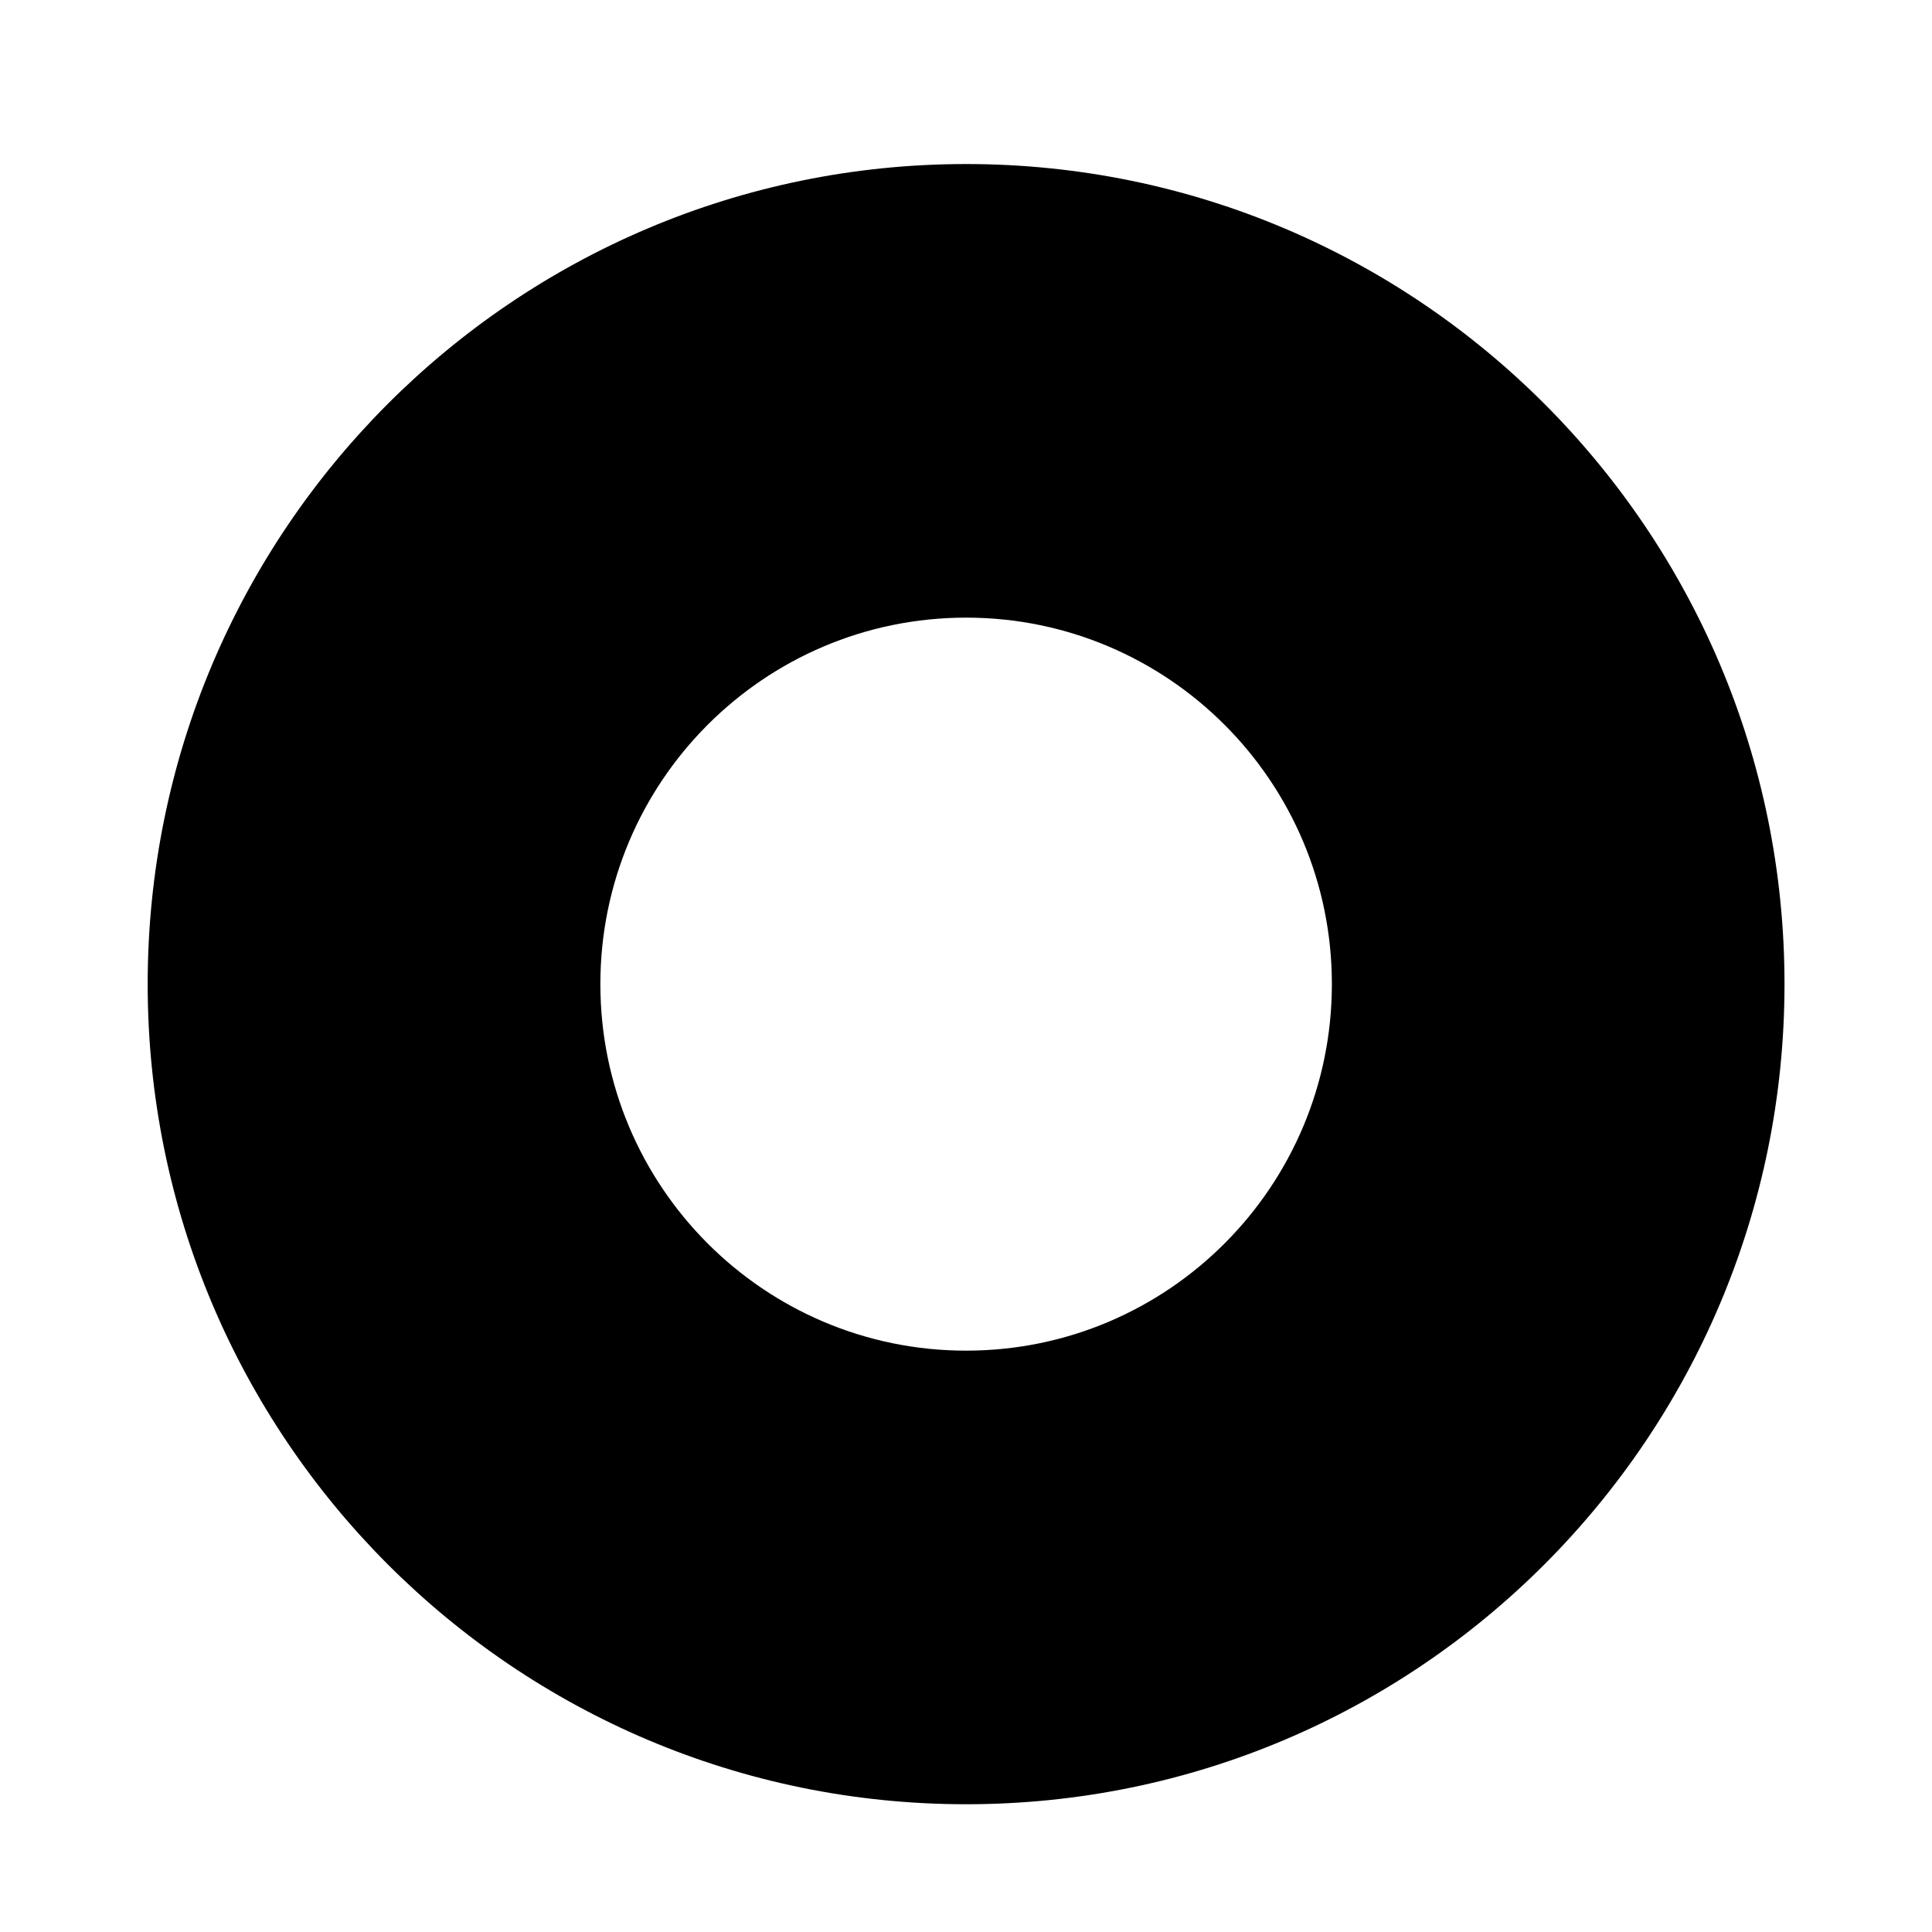
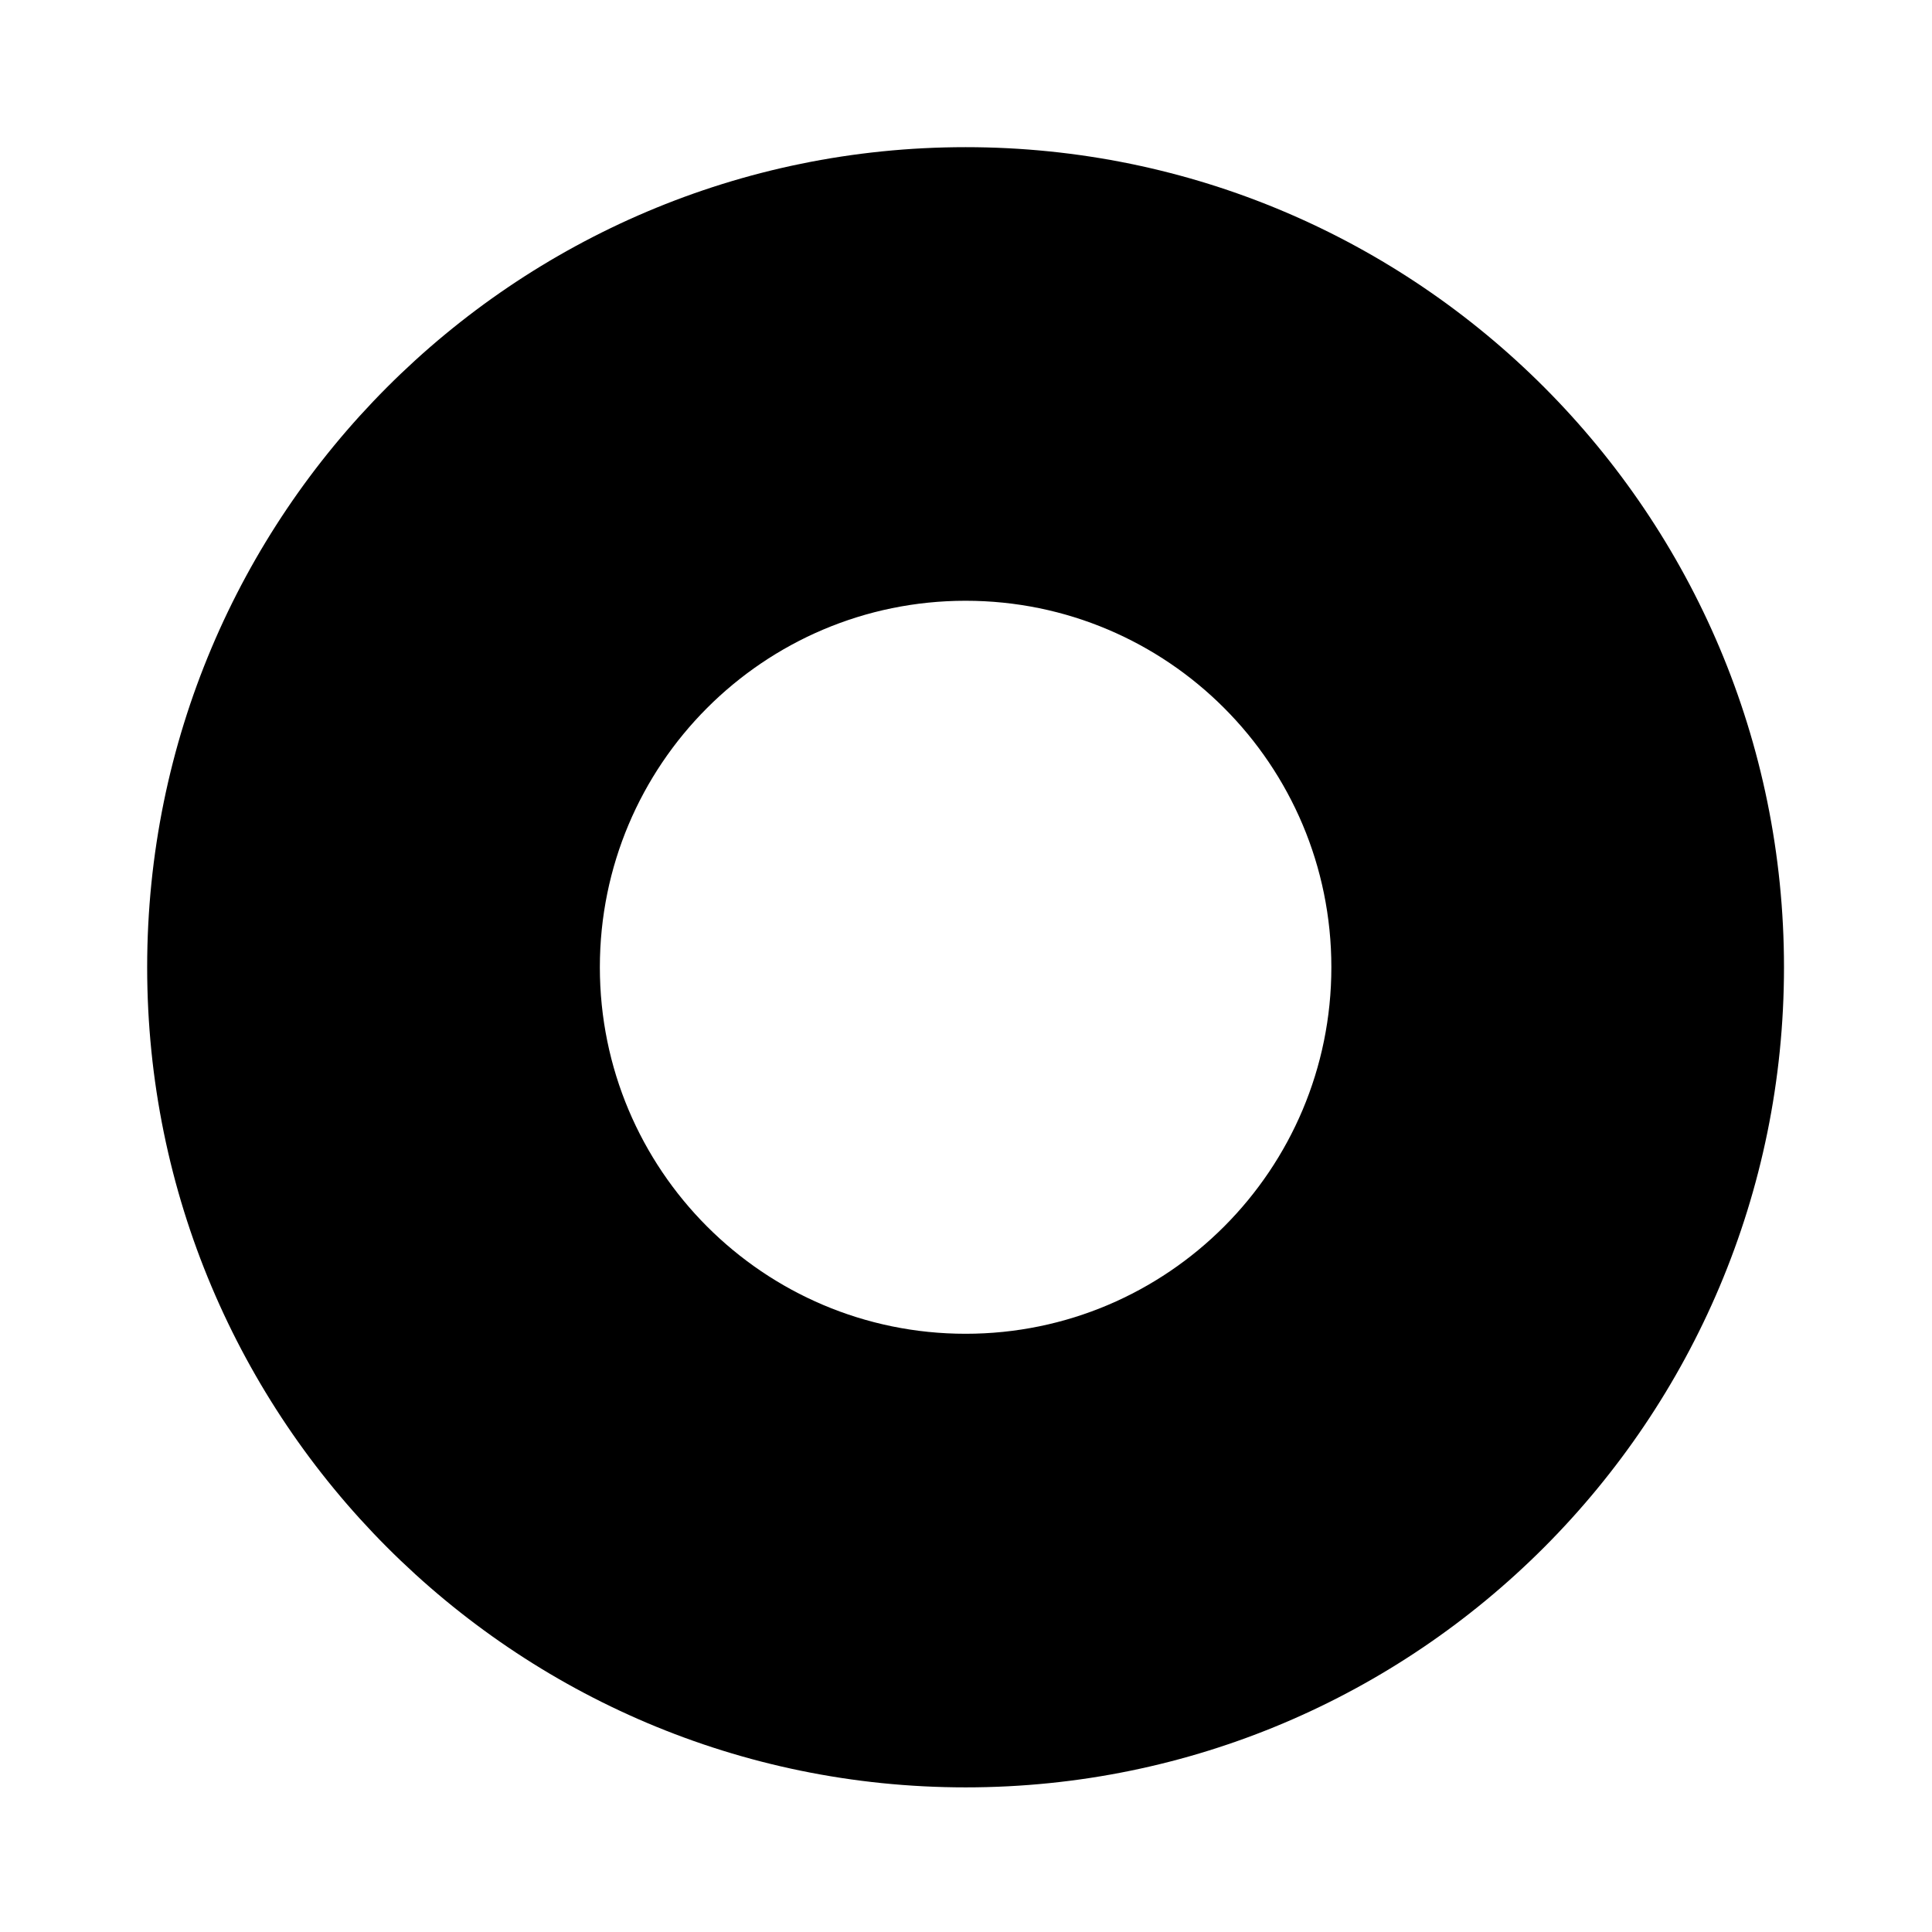
- <svg xmlns="http://www.w3.org/2000/svg" version="1.1" width="512" height="512" viewBox="0 0 512 512">
-   <path fill="#000" d="M256.048 43.472c-119.792 0-216.912 97.312-216.912 217.328s97.12 217.344 216.912 217.344c119.76 0 216.864-97.312 216.864-217.344s-97.104-217.328-216.864-217.328zM256.032 357.936c-53.536 0-96.928-43.488-96.928-97.136s43.392-97.12 96.928-97.12c53.536 0 96.928 43.488 96.928 97.12s-43.392 97.136-96.928 97.136z" />
+ <svg xmlns="http://www.w3.org/2000/svg" width="512" height="512" viewBox="0 0 512 512" fill="none">
+   <path d="M255.912 39C136.12 39 39 136.312 39 256.328C39 376.344 136.12 473.672 255.912 473.672C375.672 473.672 472.776 376.36 472.776 256.328C472.776 136.296 375.672 39 255.912 39ZM255.896 353.464C202.36 353.464 158.968 309.976 158.968 256.328C158.968 202.68 202.36 159.208 255.896 159.208C309.432 159.208 352.824 202.696 352.824 256.328C352.824 309.96 309.432 353.464 255.896 353.464Z" fill="black" />
</svg>
